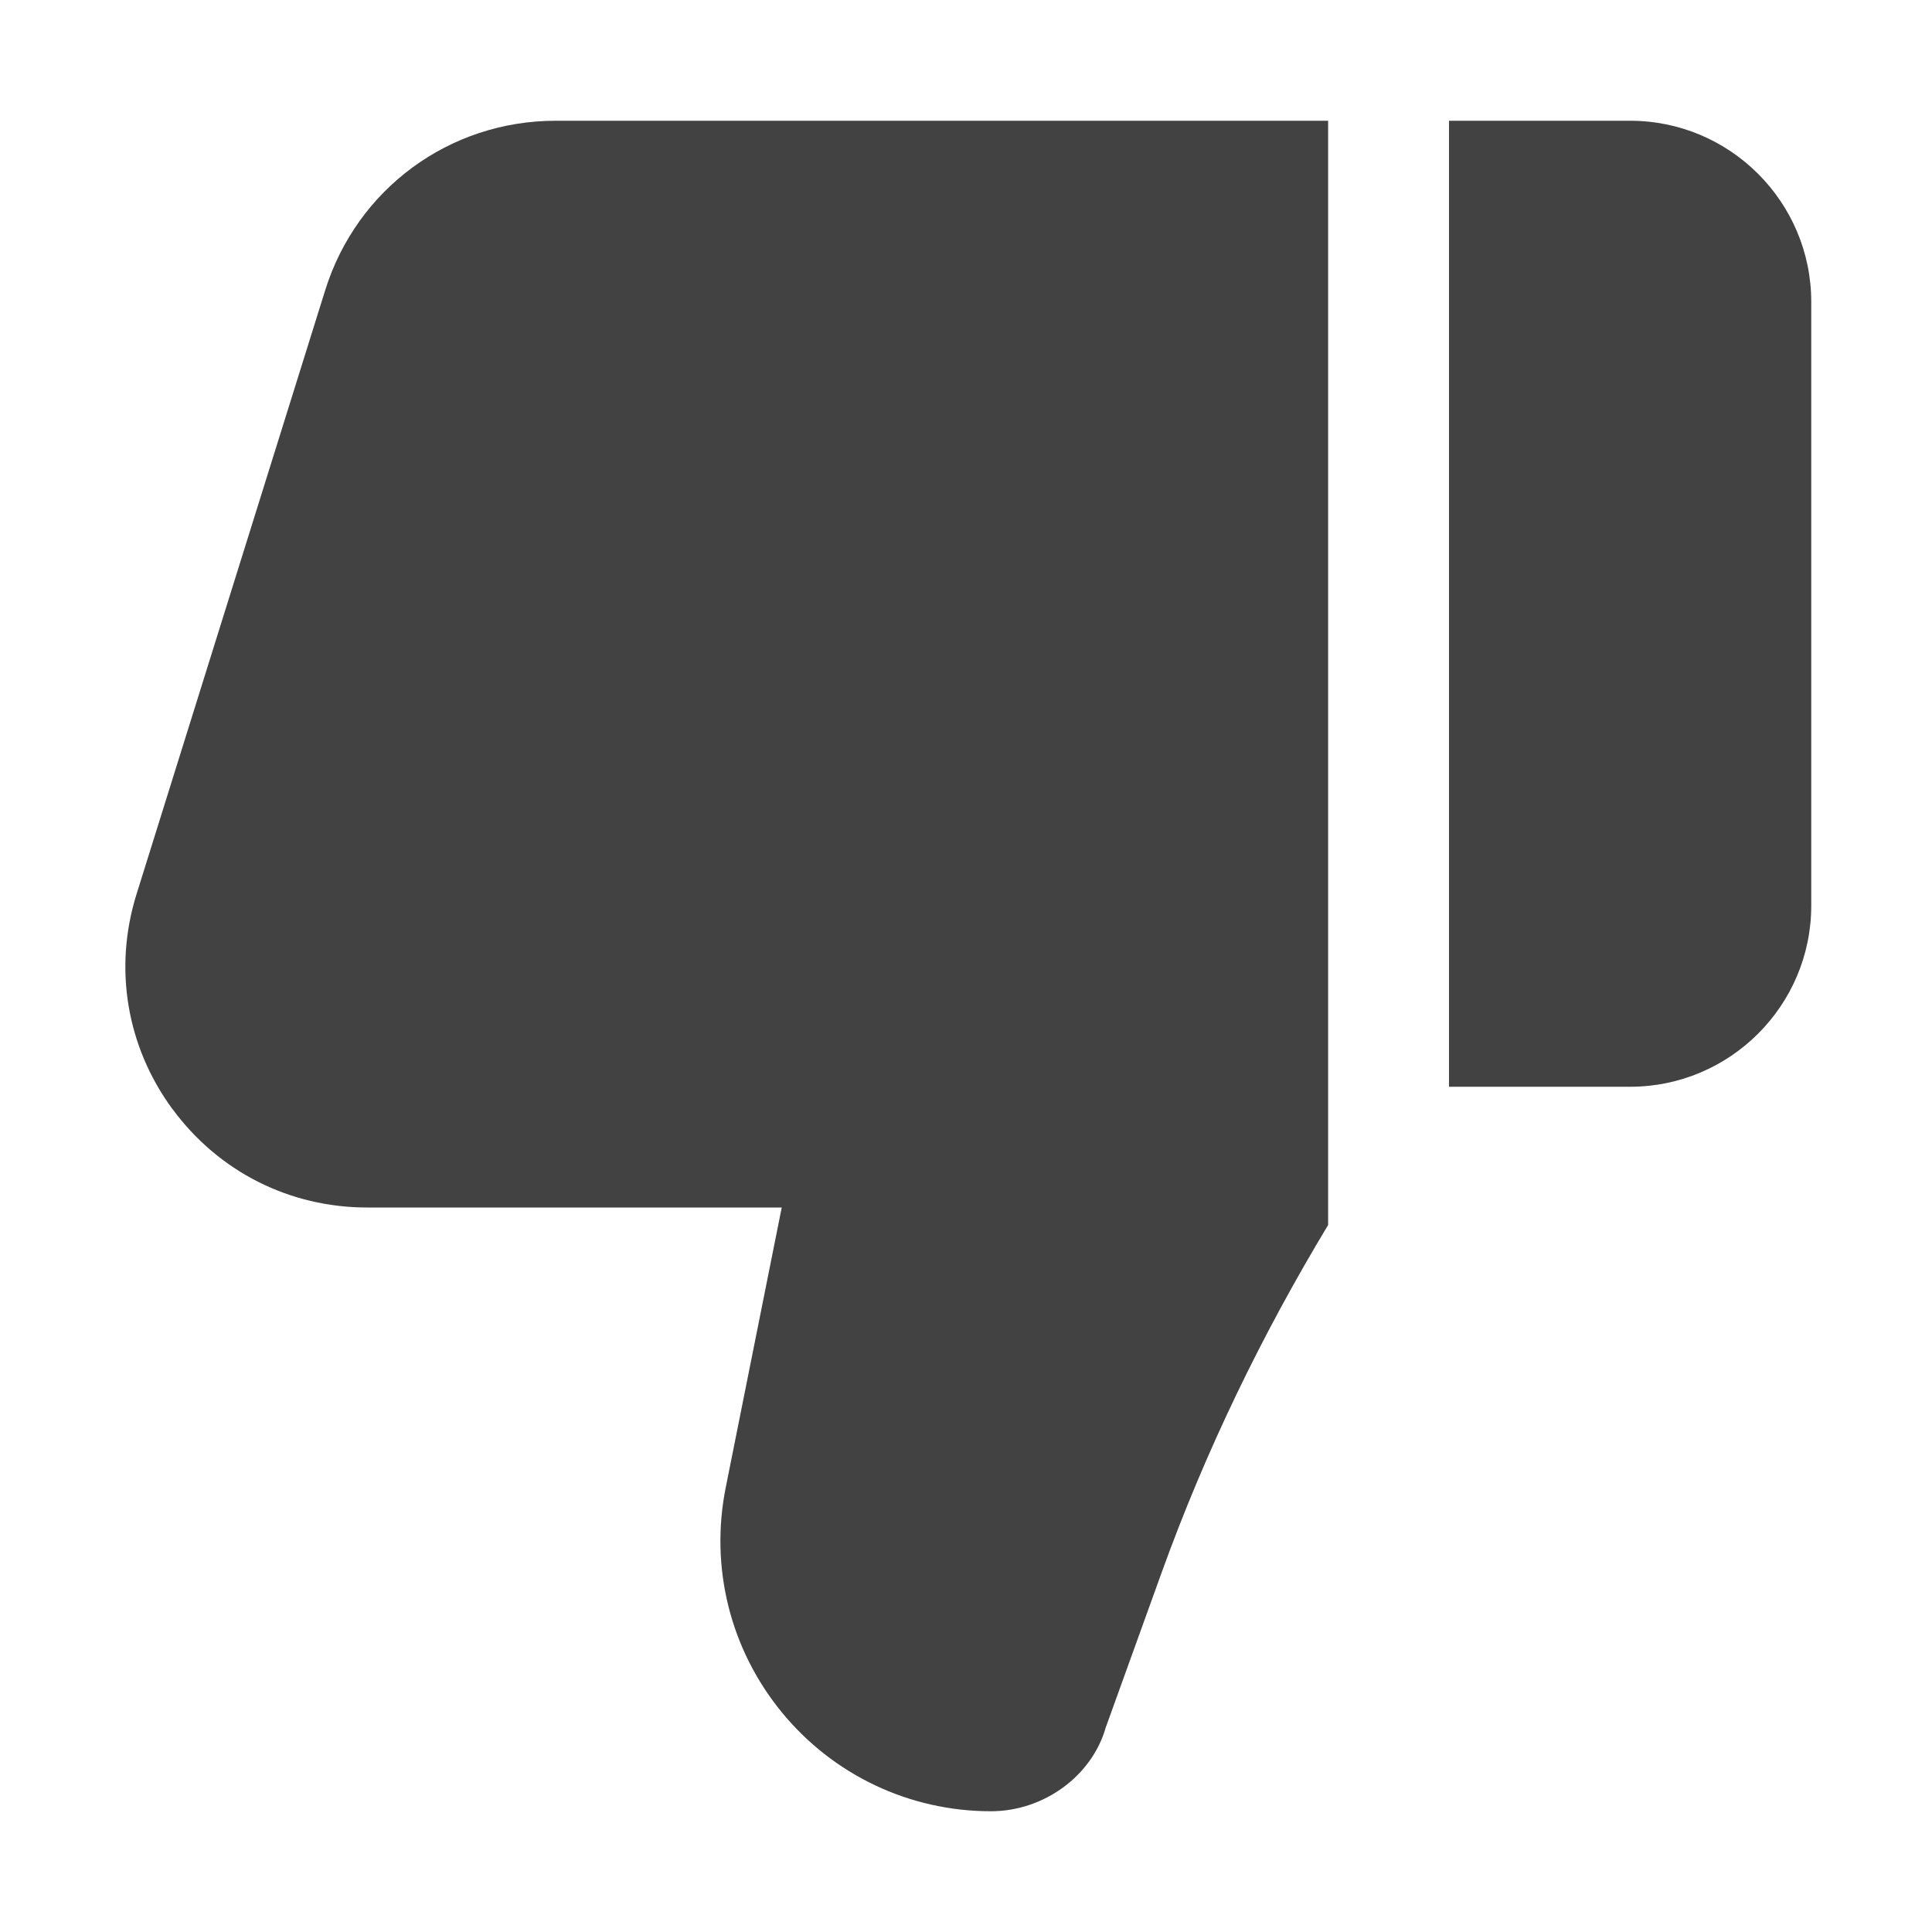
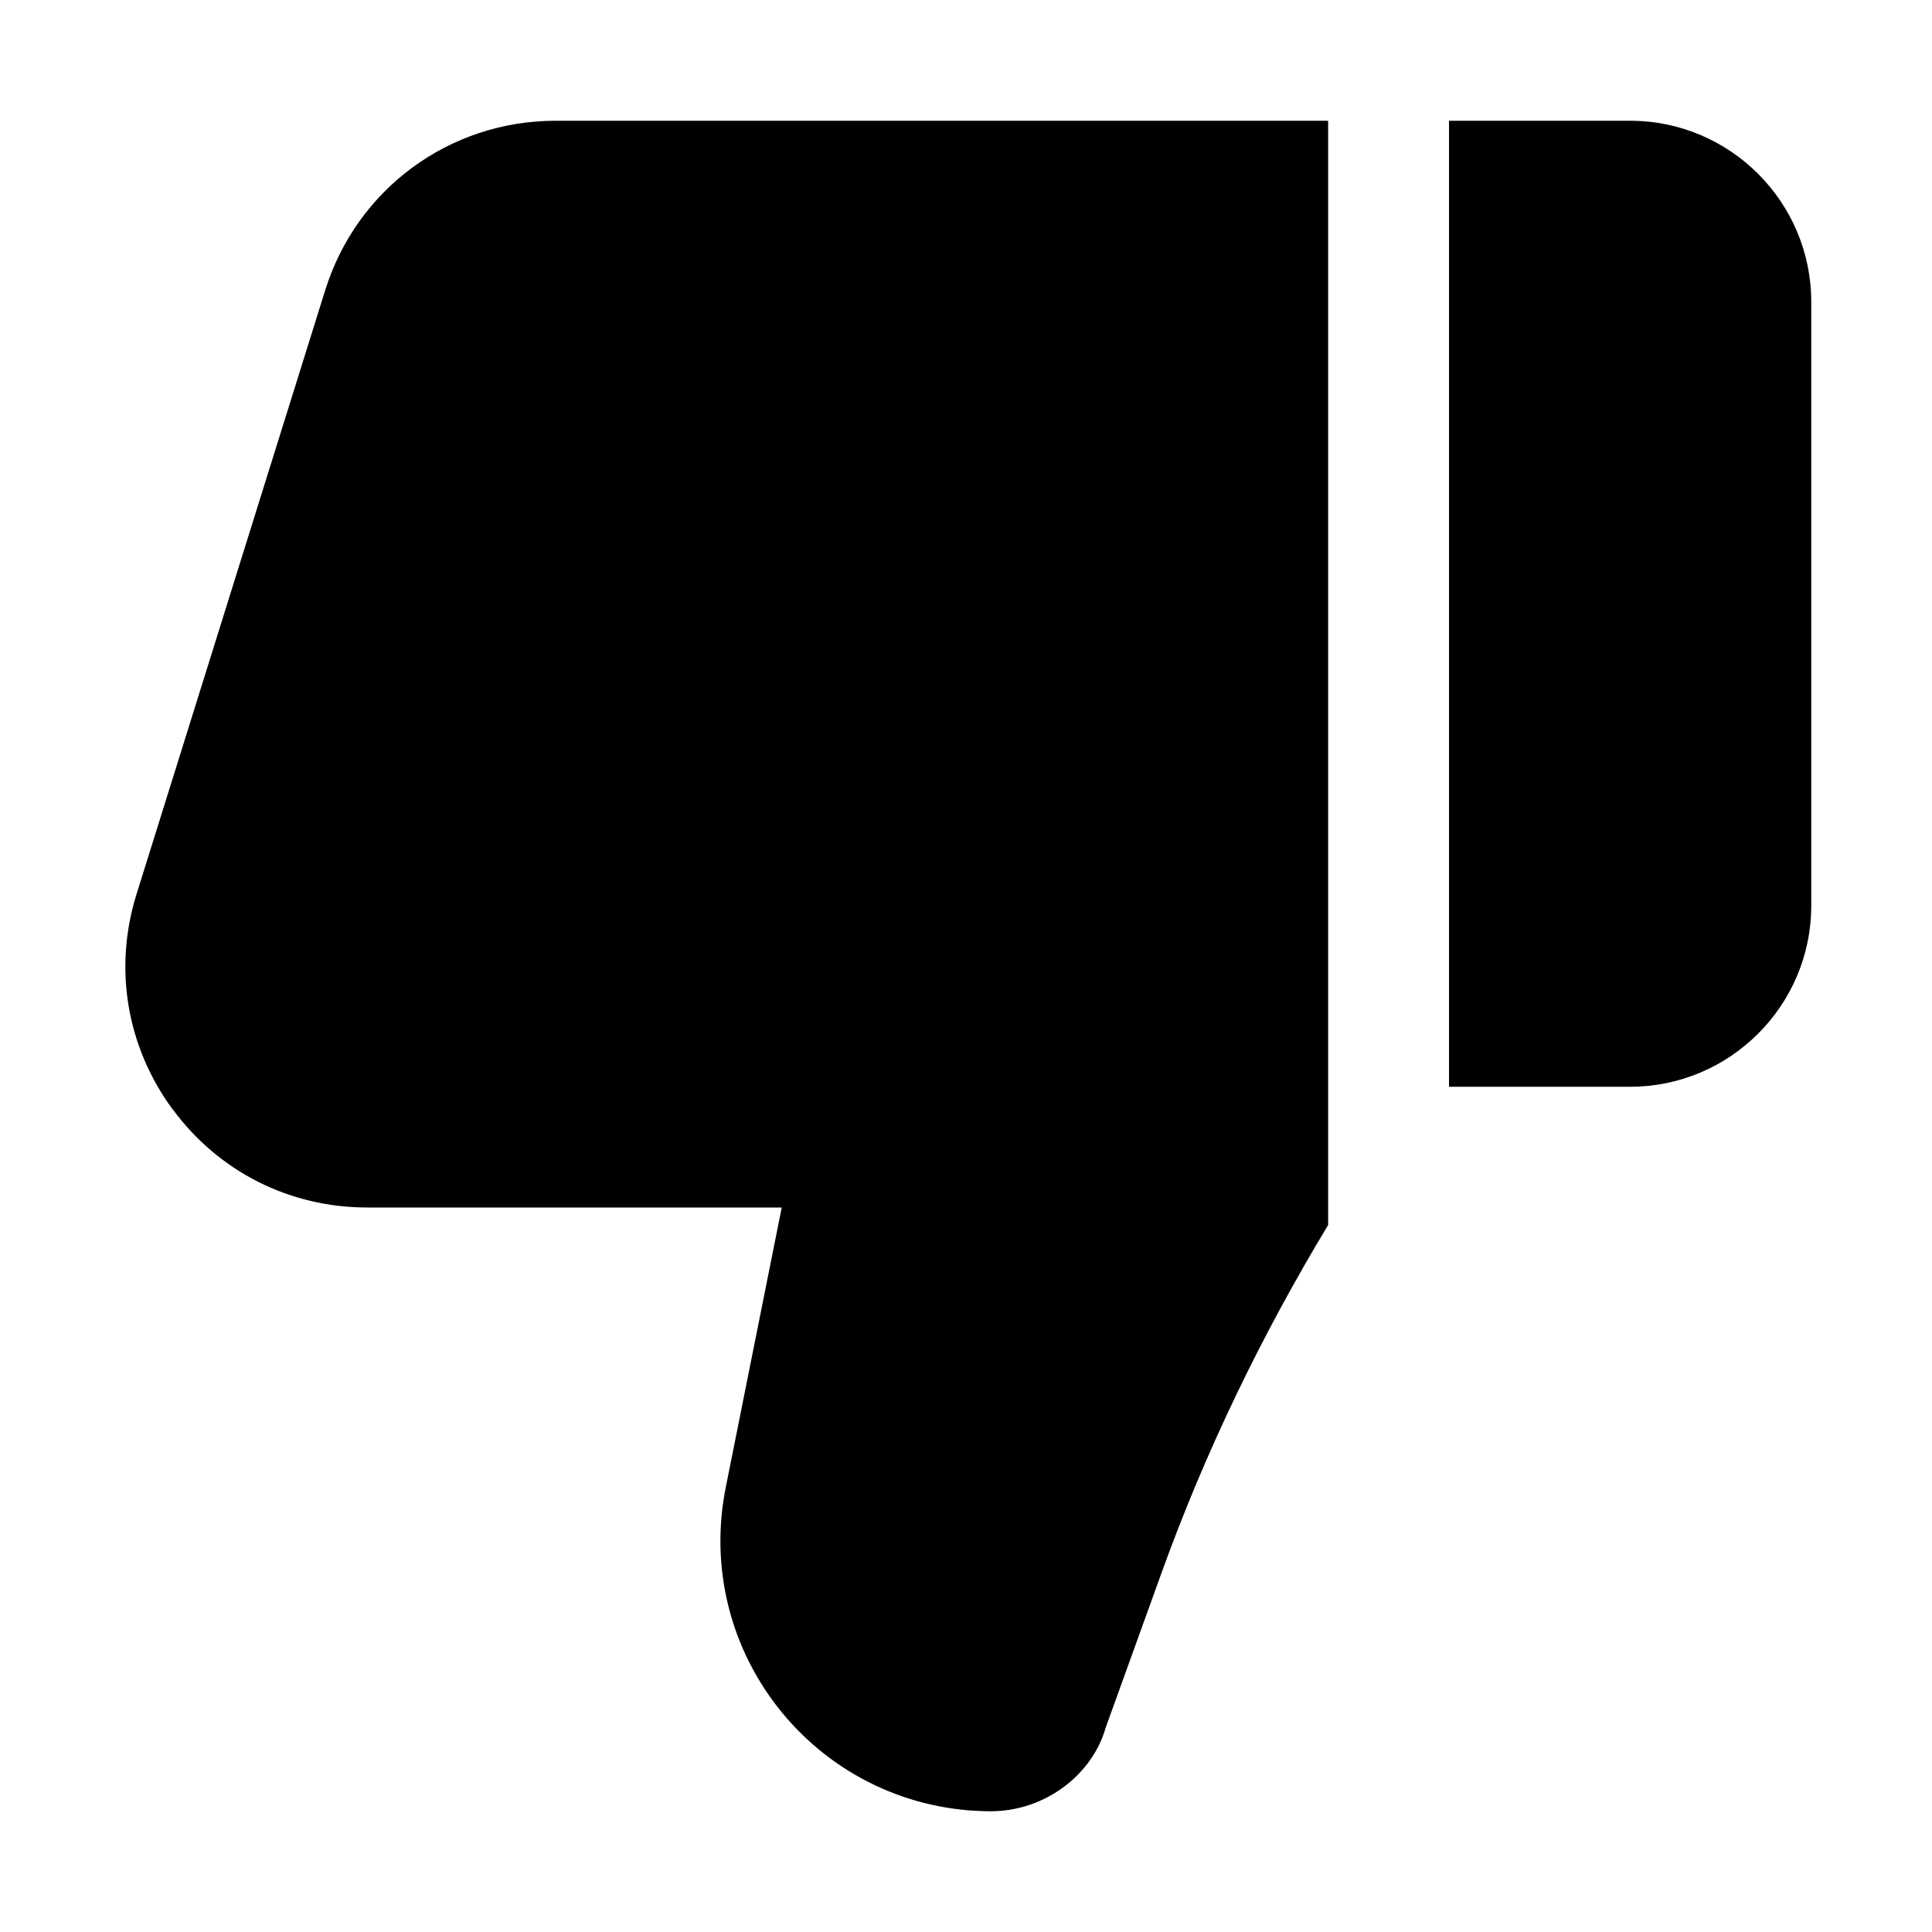
- <svg xmlns="http://www.w3.org/2000/svg" width="16" height="16" viewBox="0 0 16 16" fill="none">
-   <path d="M15 7.5V2.5C15 1.673 14.327 1 13.5 1H12V9H13.5C14.327 9 15 8.327 15 7.5ZM1.429 9.185C1.81 9.703 2.398 10 3.041 10H6.474L6.01 12.32C5.878 12.981 6.047 13.658 6.474 14.18C6.901 14.701 7.533 15 8.206 15C8.65 15 9.045 14.702 9.157 14.307L9.621 13.021C9.984 12.016 10.449 11.056 10.999 10.145V1H4.602C3.722 1 2.955 1.564 2.693 2.404L1.131 7.404C0.939 8.018 1.048 8.667 1.428 9.185H1.429Z" fill="#424242" />
+ <svg xmlns="http://www.w3.org/2000/svg" width="16" height="16" viewBox="0 0 16 16" fill="currentColor">
+   <path d="M15 7.5V2.5C15 1.673 14.327 1 13.5 1H12V9H13.5C14.327 9 15 8.327 15 7.5ZM1.429 9.185C1.81 9.703 2.398 10 3.041 10H6.474L6.01 12.32C5.878 12.981 6.047 13.658 6.474 14.18C6.901 14.701 7.533 15 8.206 15C8.65 15 9.045 14.702 9.157 14.307L9.621 13.021C9.984 12.016 10.449 11.056 10.999 10.145V1H4.602C3.722 1 2.955 1.564 2.693 2.404L1.131 7.404C0.939 8.018 1.048 8.667 1.428 9.185H1.429Z" />
</svg>
